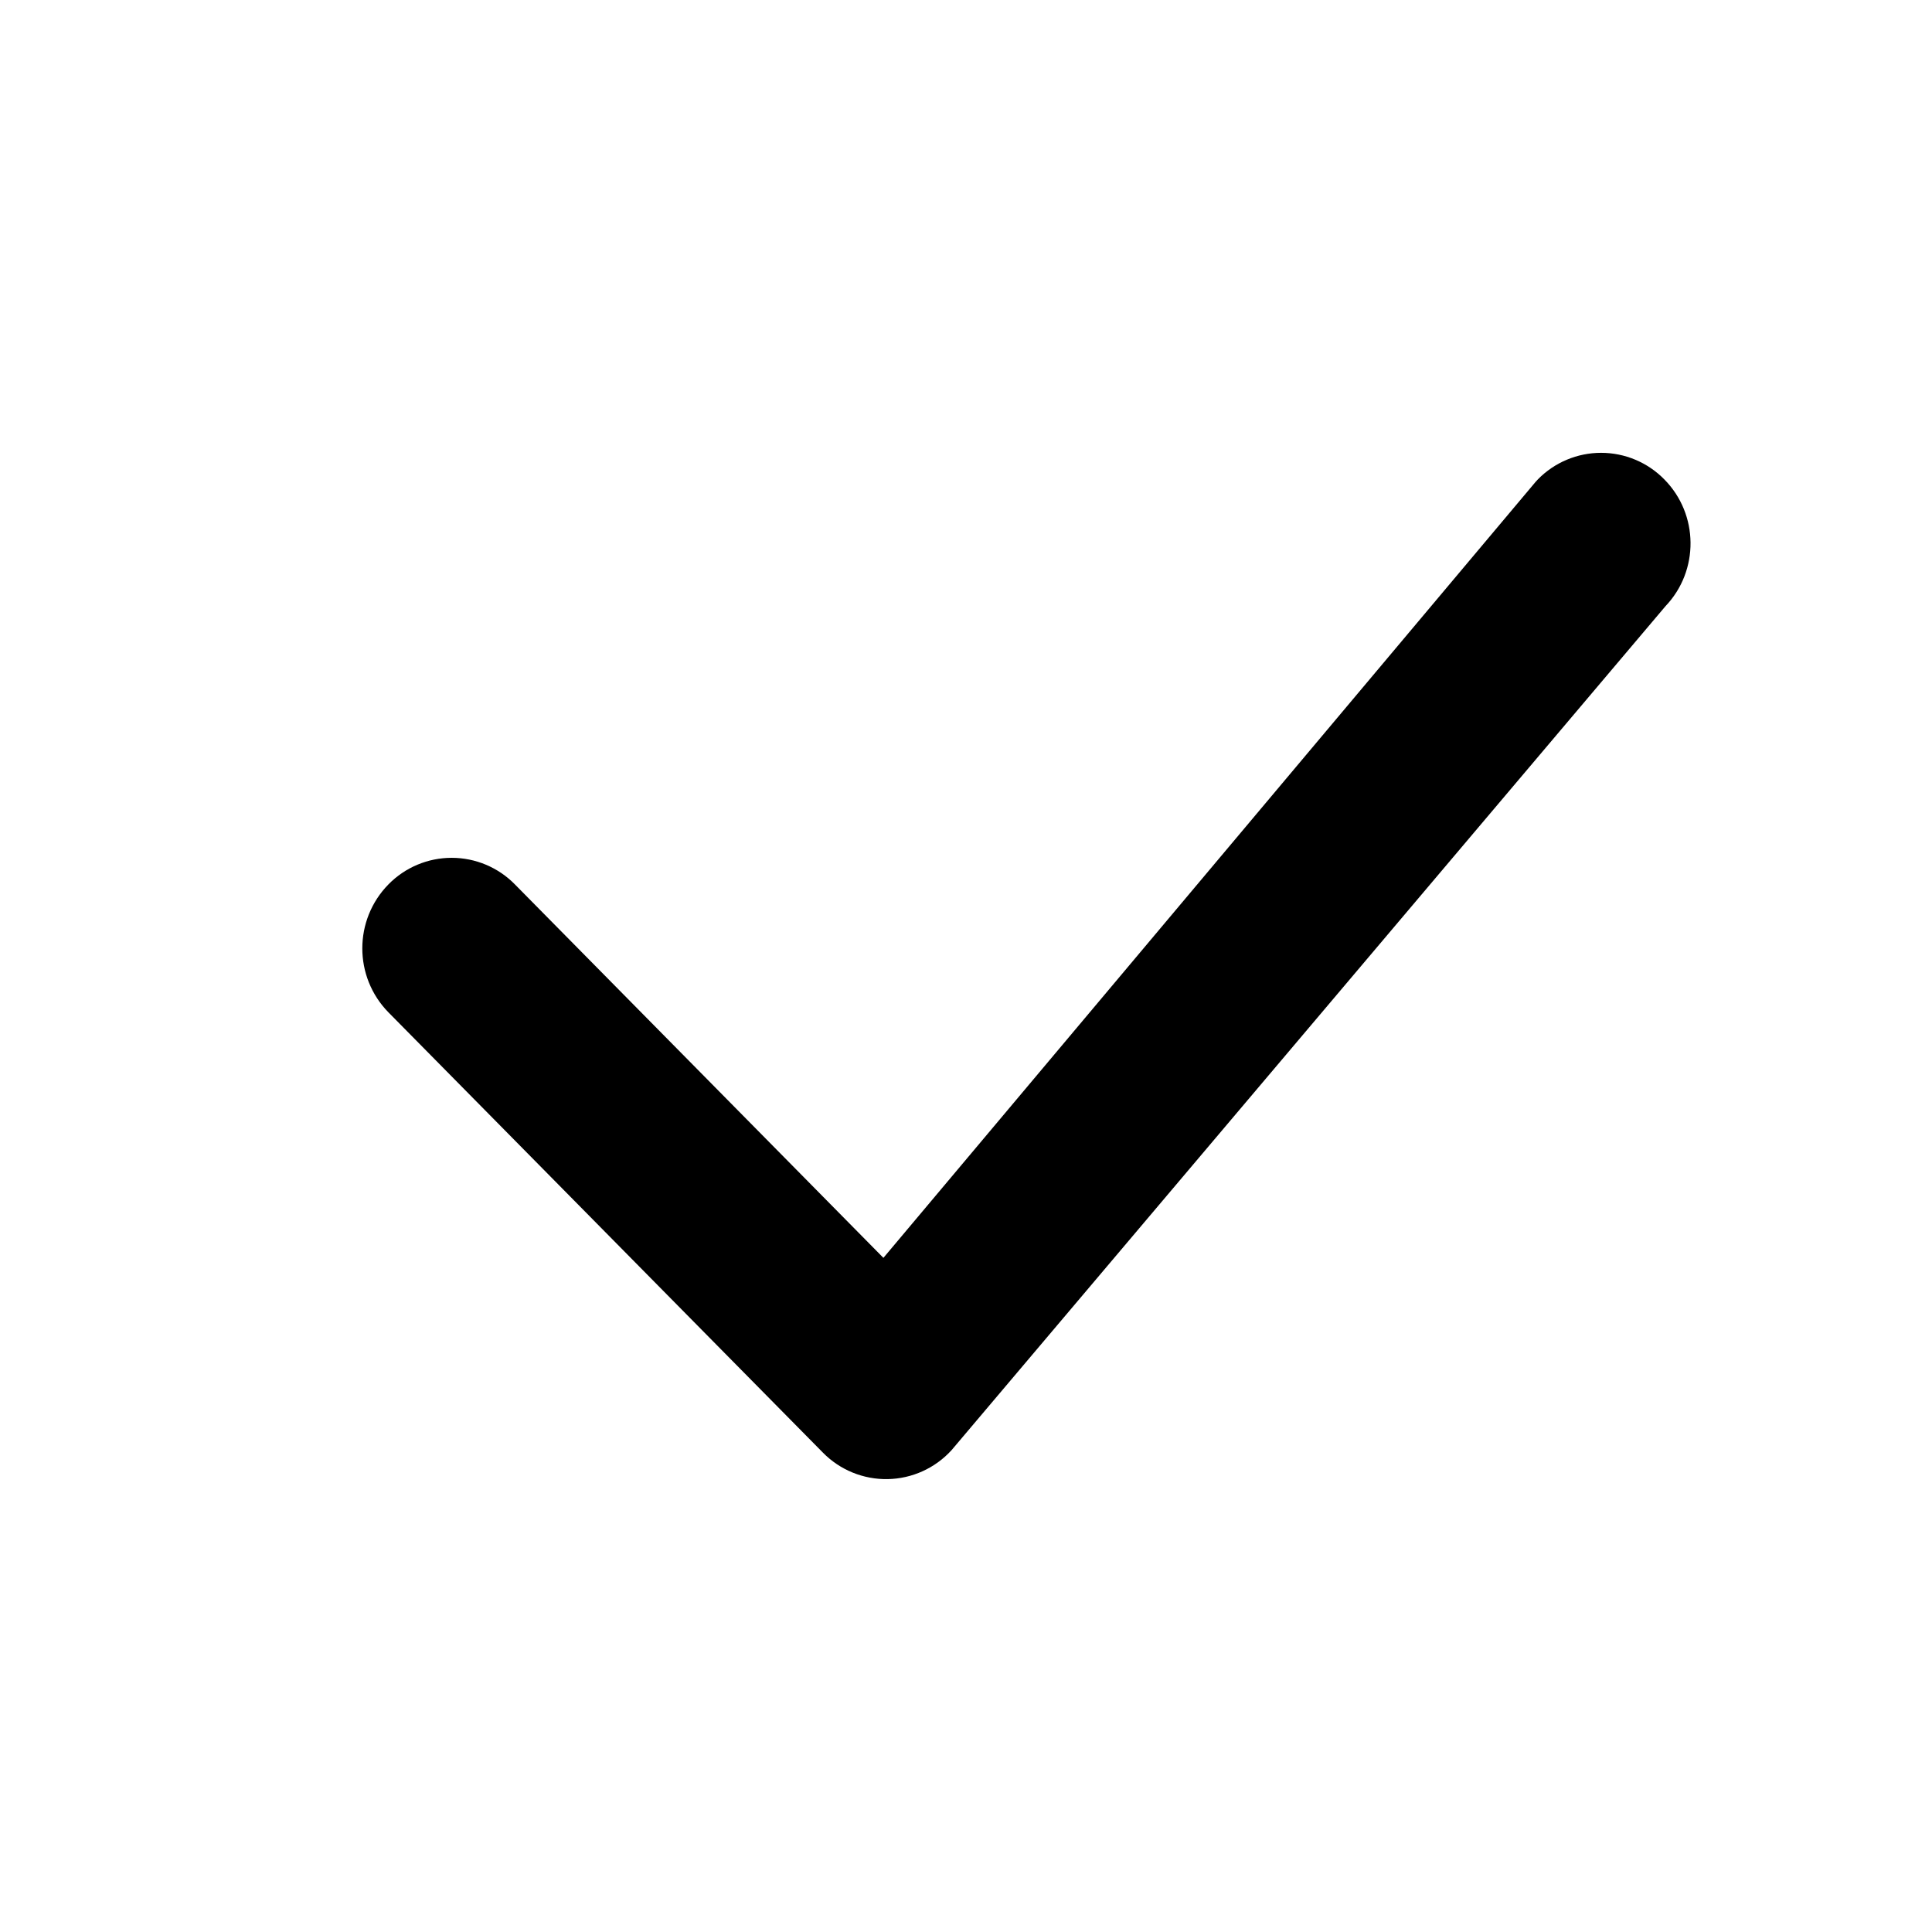
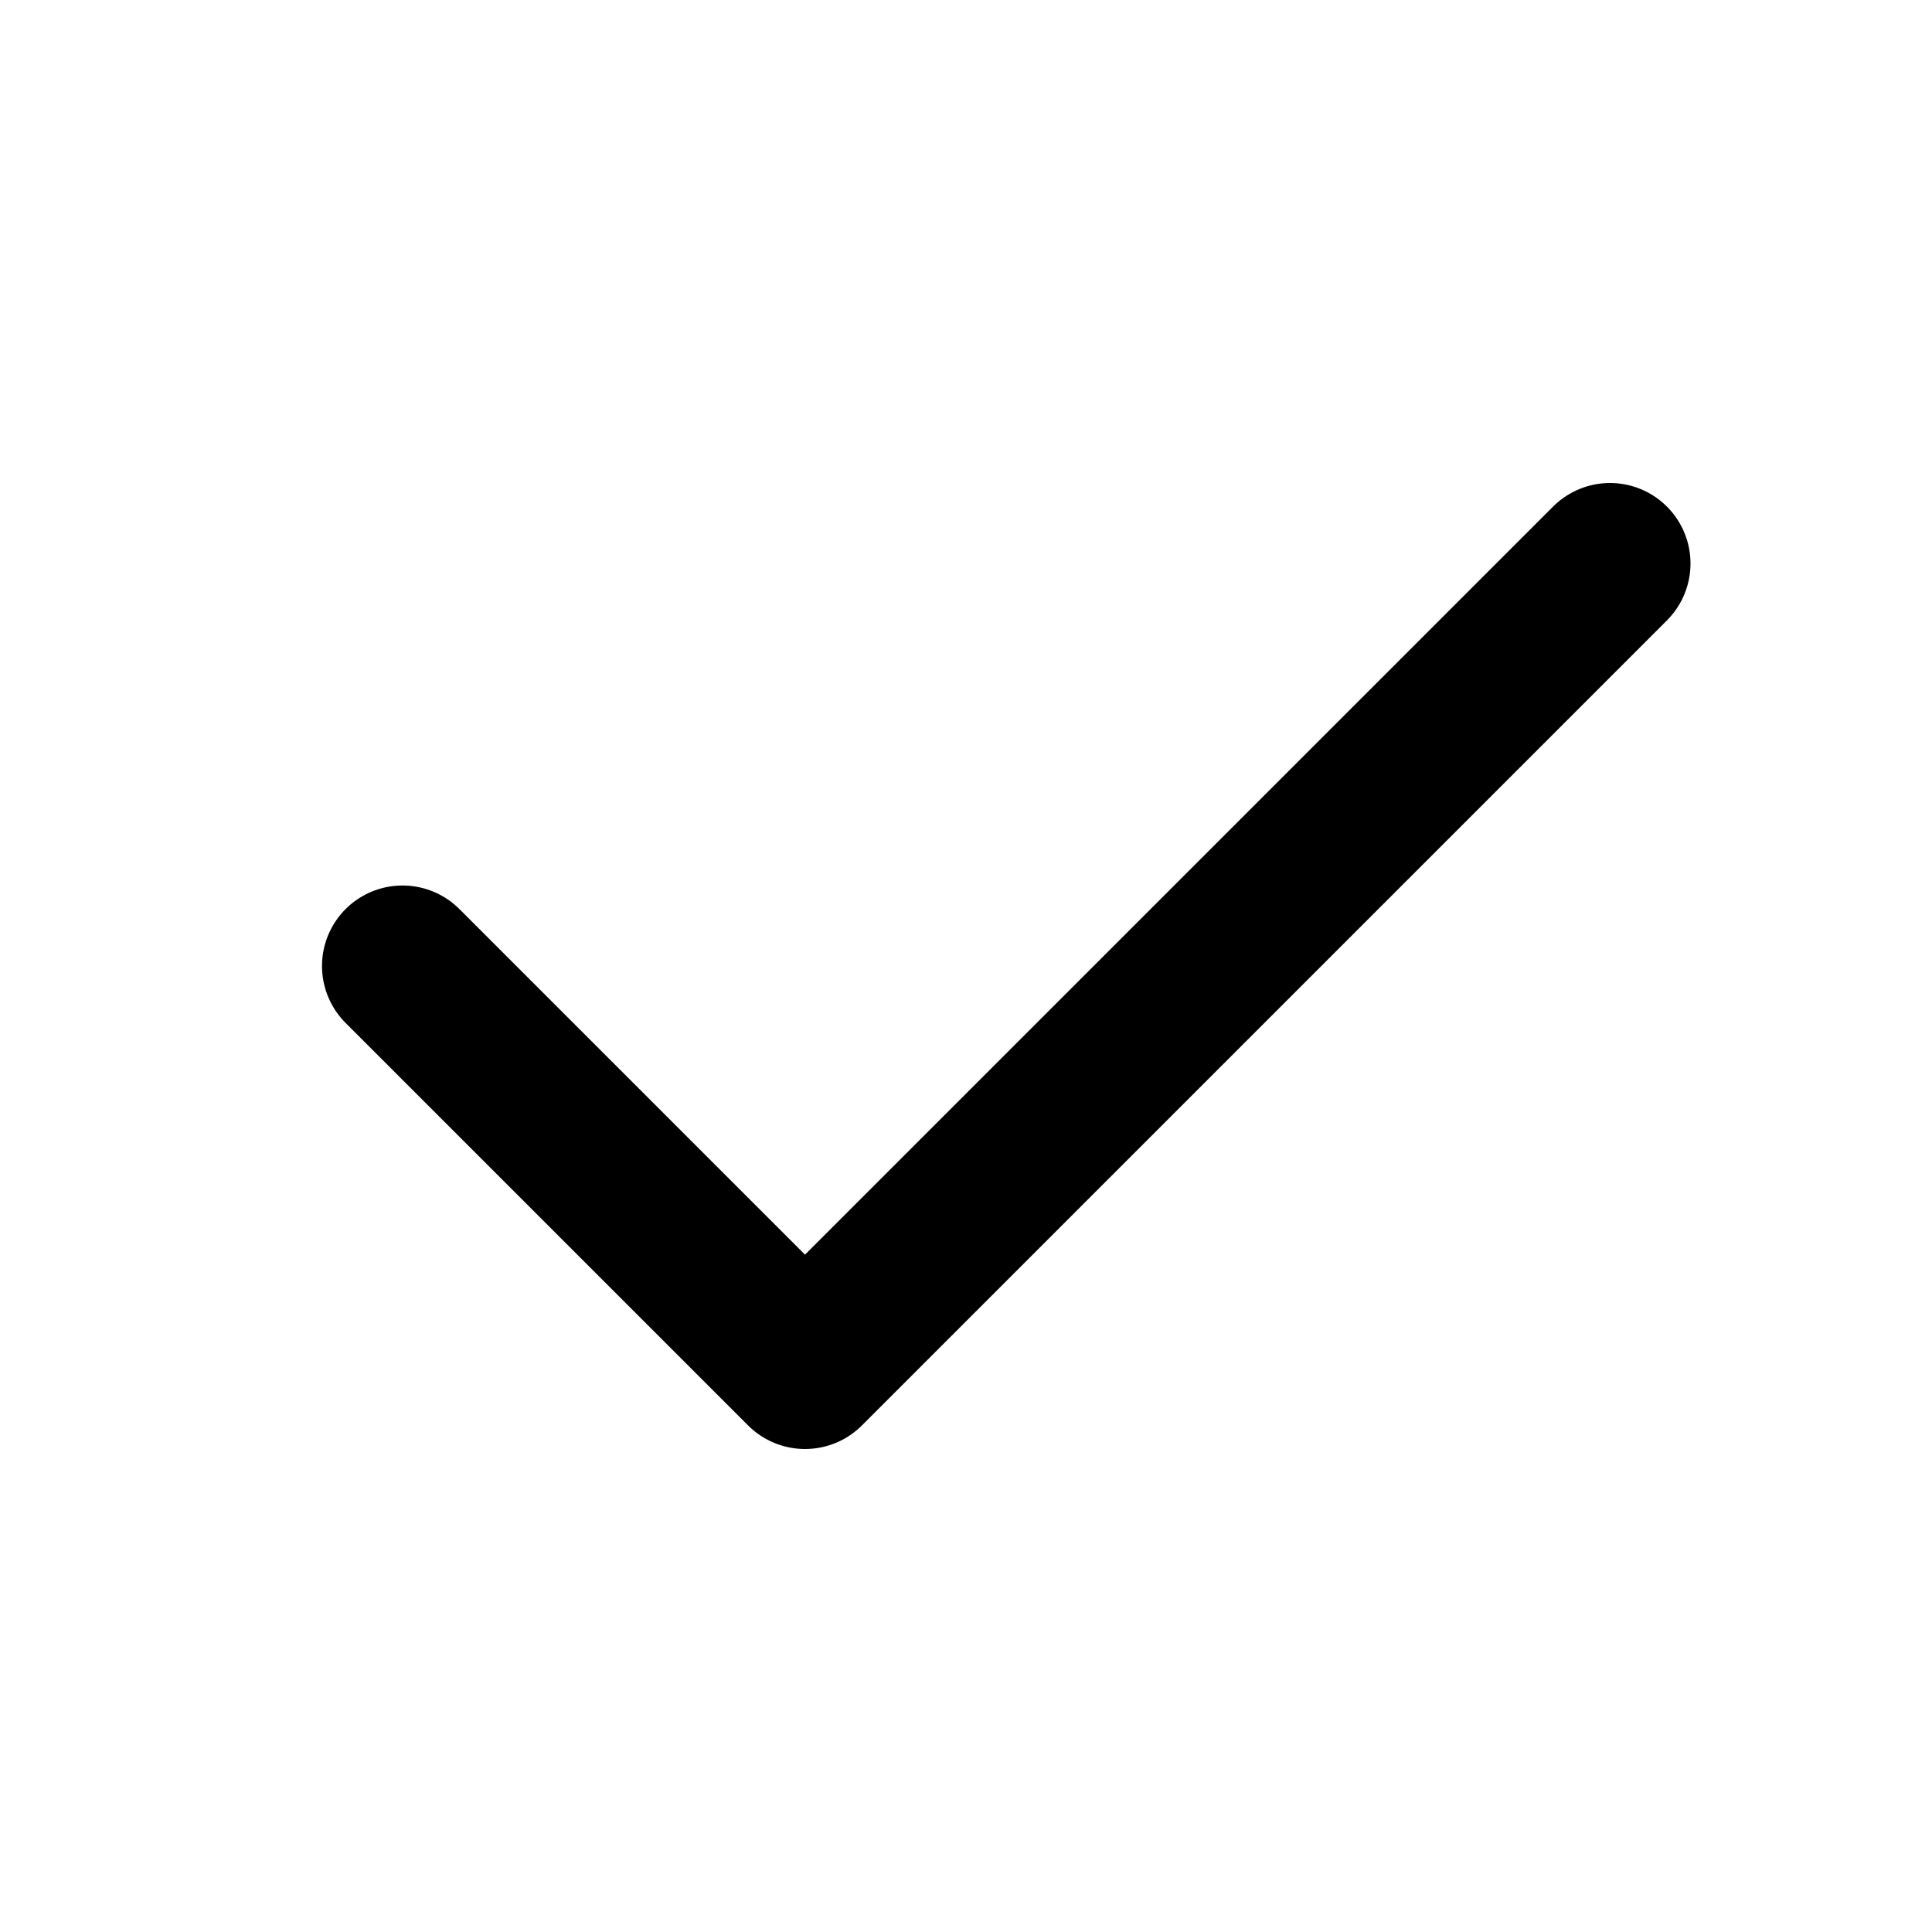
- <svg xmlns="http://www.w3.org/2000/svg" width="100%" height="100%" fill="currentColor" class="bi bi-check-lg" viewBox="0 0 16 16">
-   <path d="M12.736 3.97a.733.733 0 0 1 1.047 0c.286.289.29.756.01 1.05L7.88 12.01a.733.733 0 0 1-1.065.02L3.217 8.384a.757.757 0 0 1 0-1.06.733.733 0 0 1 1.047 0l3.052 3.093 5.4-6.425z" />
+ <svg xmlns="http://www.w3.org/2000/svg" width="100%" height="100%" viewBox="0 0 24 24" fill="none" stroke="currentColor" stroke-width="2" stroke-linecap="round" stroke-linejoin="round" class="icon icon-tabler icons-tabler-outline icon-tabler-check">
+   <path stroke="none" d="M0 0h24v24H0z" fill="none" />
+   <path d="M5 12l5 5l10 -10" />
</svg>
